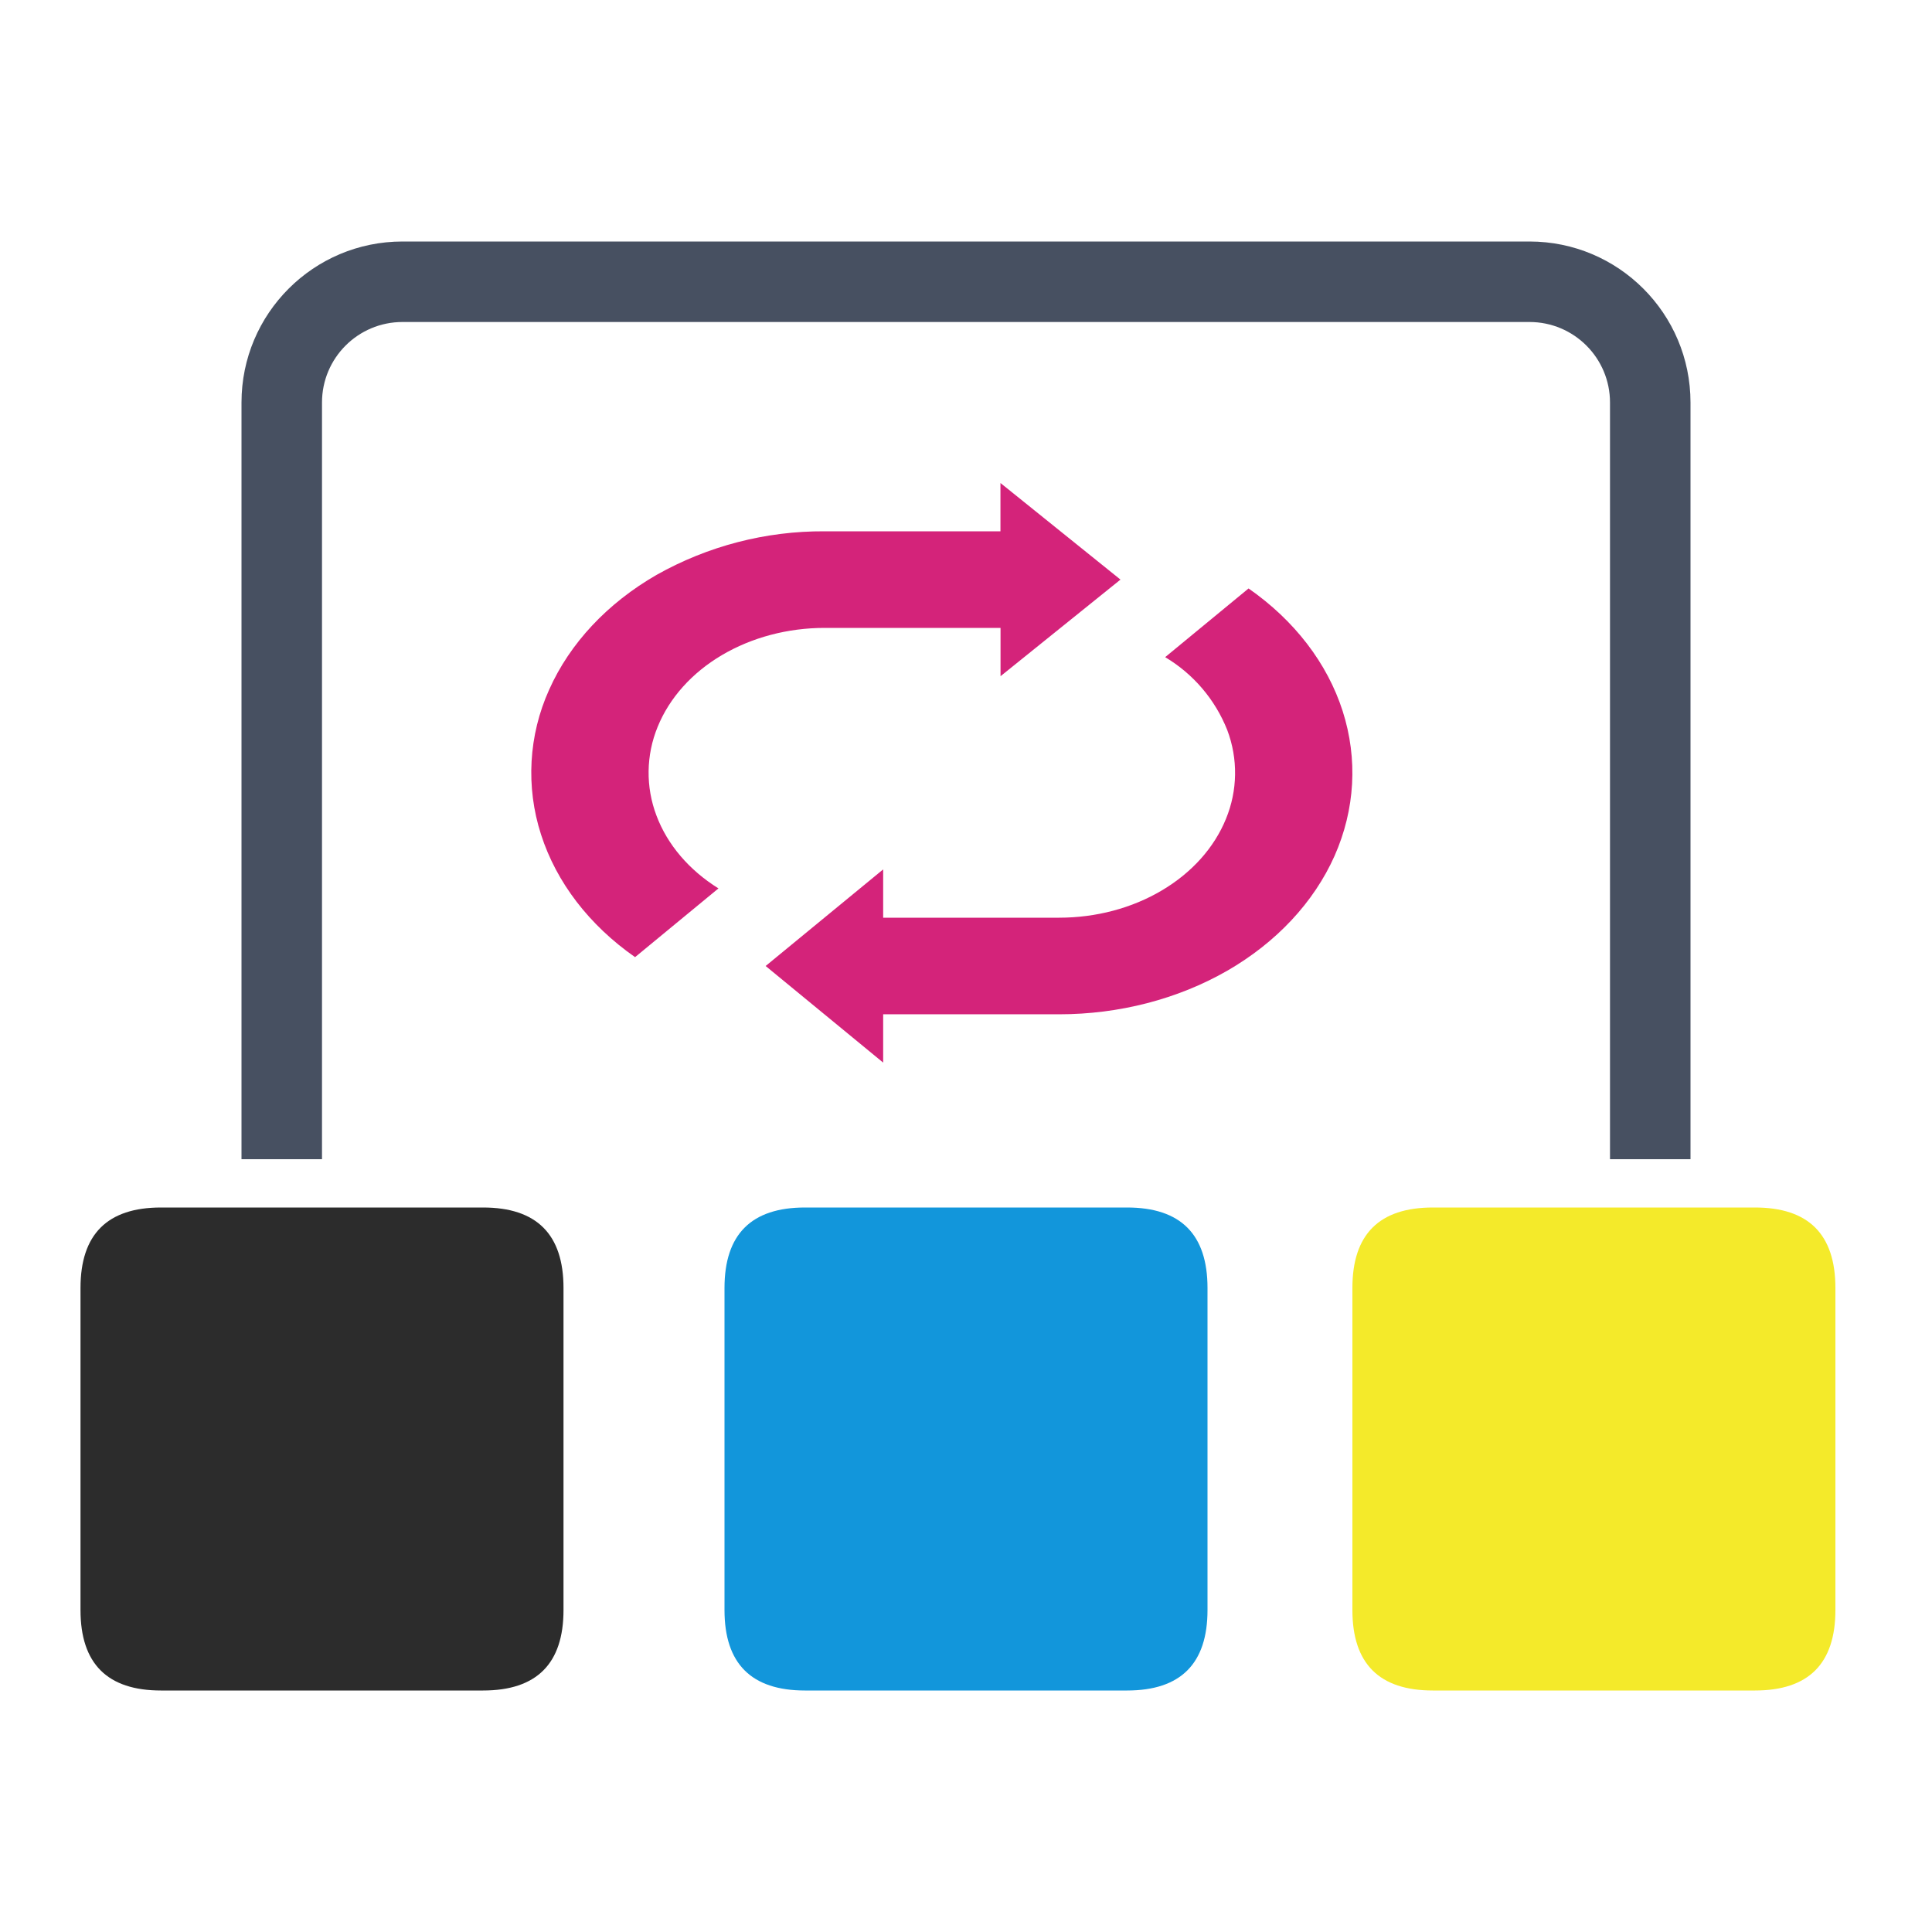
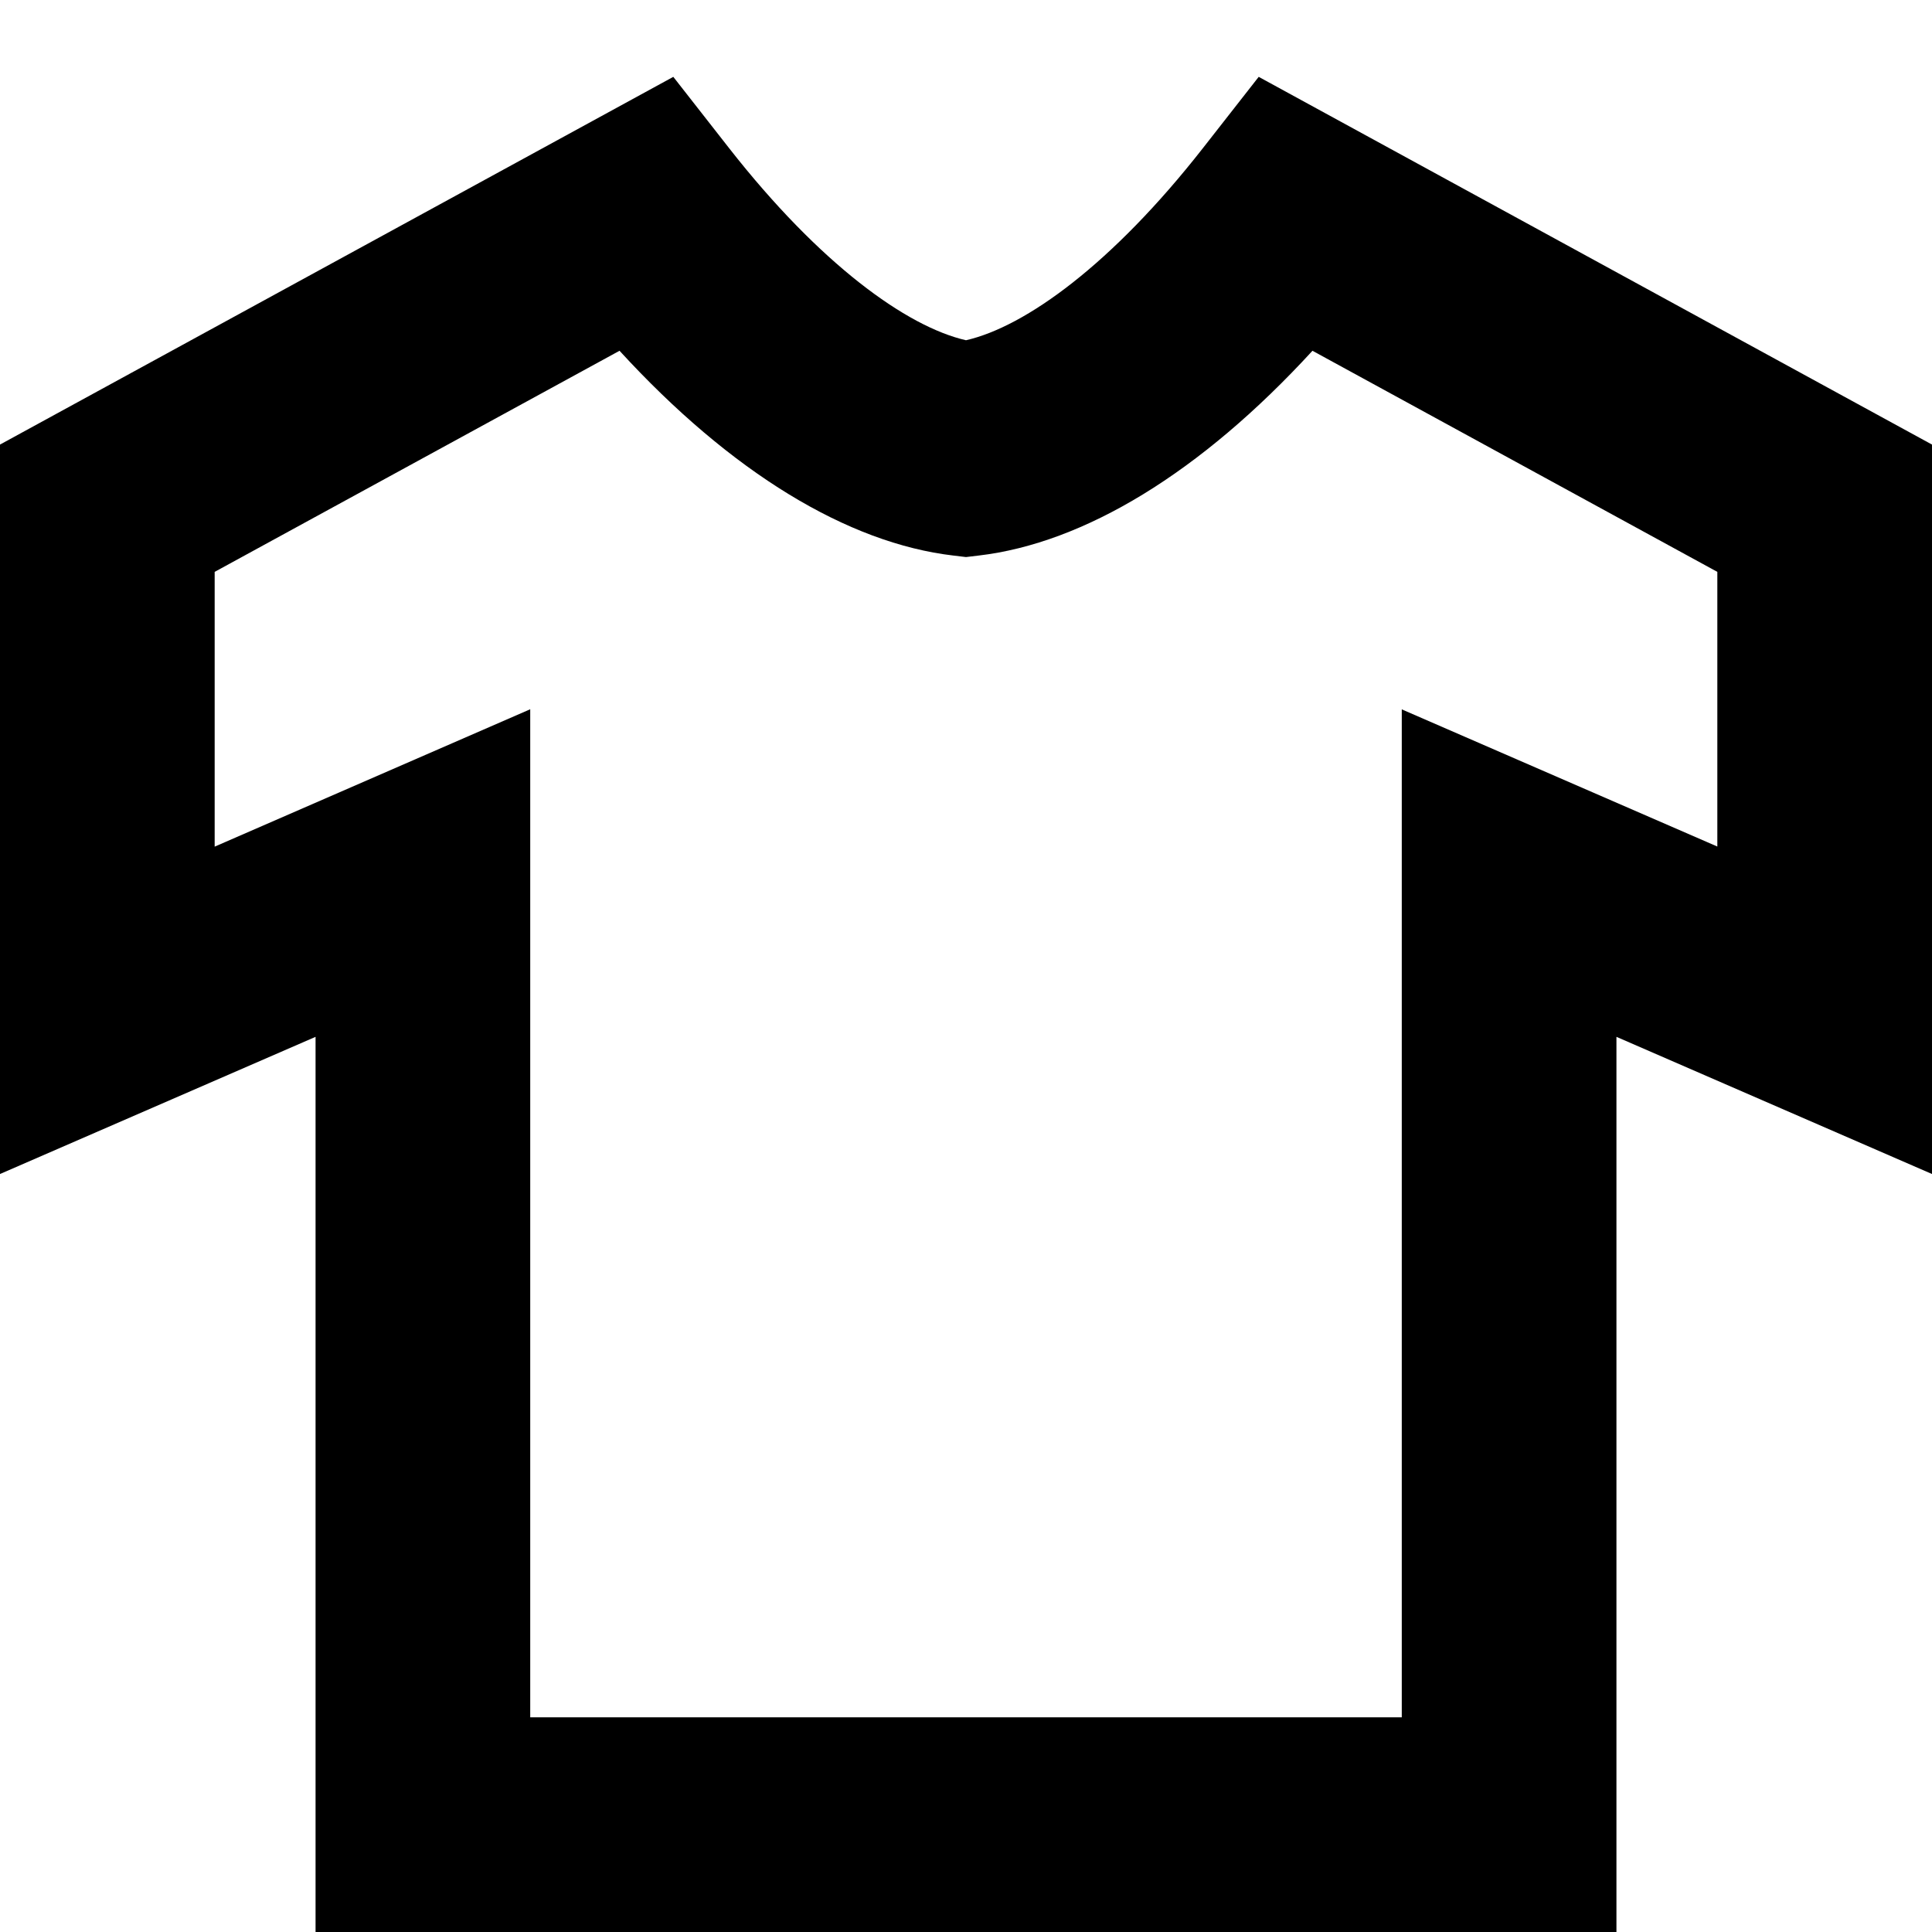
- <svg xmlns="http://www.w3.org/2000/svg" t="1726046433336" class="icon" viewBox="0 0 1024 1024" version="1.1" p-id="4924" data-spm-anchor-id="a313x.search_index.0.i10.505e3a81PW6tFX" width="200" height="200">
-   <path d="M42.667 640m42.667 0l170.667 0q42.667 0 42.667 42.667l0 170.667q0 42.667-42.667 42.667l-170.667 0q-42.667 0-42.667-42.667l0-170.667q0-42.667 42.667-42.667Z" fill="#2c2c2c" p-id="4925" data-spm-anchor-id="a313x.search_index.0.i8.505e3a81PW6tFX" class="" />
-   <path d="M716.8 640m42.667 0l170.667 0q42.667 0 42.667 42.667l0 170.667q0 42.667-42.667 42.667l-170.667 0q-42.667 0-42.667-42.667l0-170.667q0-42.667 42.667-42.667Z" fill="#f4ea2a" p-id="4926" data-spm-anchor-id="a313x.search_index.0.i9.505e3a81PW6tFX" class="" />
-   <path d="M384 640m42.667 0l170.667 0q42.667 0 42.667 42.667l0 170.667q0 42.667-42.667 42.667l-170.667 0q-42.667 0-42.667-42.667l0-170.667q0-42.667 42.667-42.667Z" fill="#1296db" p-id="4927" data-spm-anchor-id="a313x.search_index.0.i7.505e3a81PW6tFX" class="" />
-   <path d="M468.096 537.6v25.6L405.803 512l62.293-51.2v25.6h93.227c19.584 0 38.613-5.035 54.485-14.464 15.872-9.387 27.733-22.613 33.963-37.888a64 64 0 0 0 0.683-47.147 78.763 78.763 0 0 0-32.853-38.571l0.341-0.341 43.819-36.096c24.32 16.939 41.728 39.595 49.877 64.981 8.107 25.344 6.613 52.139-4.309 76.8-10.965 24.576-30.848 45.867-56.96 60.885-26.112 14.976-57.173 23.04-89.045 23.04H468.053h0.043z m62.165-256V256l63.616 51.2-63.573 51.2v-25.6h-93.269c-19.541 0-38.613 5.077-54.485 14.464-15.872 9.387-27.733 22.656-33.963 37.931a64 64 0 0 0-0.64 47.104c5.76 15.36 17.28 28.885 32.853 38.571l-44.203 36.437c-24.32-16.981-41.685-39.637-49.835-64.981a106.709 106.709 0 0 1 4.309-76.8c10.965-24.576 30.848-45.824 56.96-60.843a179.328 179.328 0 0 1 89.003-23.083h93.269z" fill="#d4237a" p-id="4928" data-spm-anchor-id="a313x.search_index.0.i12.505e3a81PW6tFX" class="selected" />
-   <path d="M213.333 170.667h597.333a42.667 42.667 0 0 1 42.667 42.667v401.067h42.667V213.333a85.333 85.333 0 0 0-85.333-85.333H213.333a85.333 85.333 0 0 0-85.333 85.333v401.067h42.667V213.333a42.667 42.667 0 0 1 42.667-42.667z" fill="#475061" p-id="4929" data-spm-anchor-id="a313x.search_index.0.i11.505e3a81PW6tFX" class="" />
+ <svg xmlns="http://www.w3.org/2000/svg" t="1726132043995" class="icon" viewBox="0 0 1024 1024" version="1.1" p-id="4254" width="200" height="200">
+   <path d="M742.969 910.222V375.979L910.222 448.683V303.104l-214.585-117.191C636.359 250.539 574.578 287.915 518.656 294.457L512 295.253l-6.656-0.796c-55.922-6.542-117.76-43.918-176.981-108.544L113.778 303.104v145.636l167.253-72.818V910.222h461.938z m113.778 113.778H167.253V549.547L0 622.251V235.634L356.864 40.732l29.696 37.945C434.46 139.833 480.427 173.113 512 180.338c31.63-7.225 77.54-40.505 125.44-101.66l29.696-37.945L1024 235.634v386.617L856.747 549.547V1024z" fill="currentColor" p-id="4255" />
</svg>
